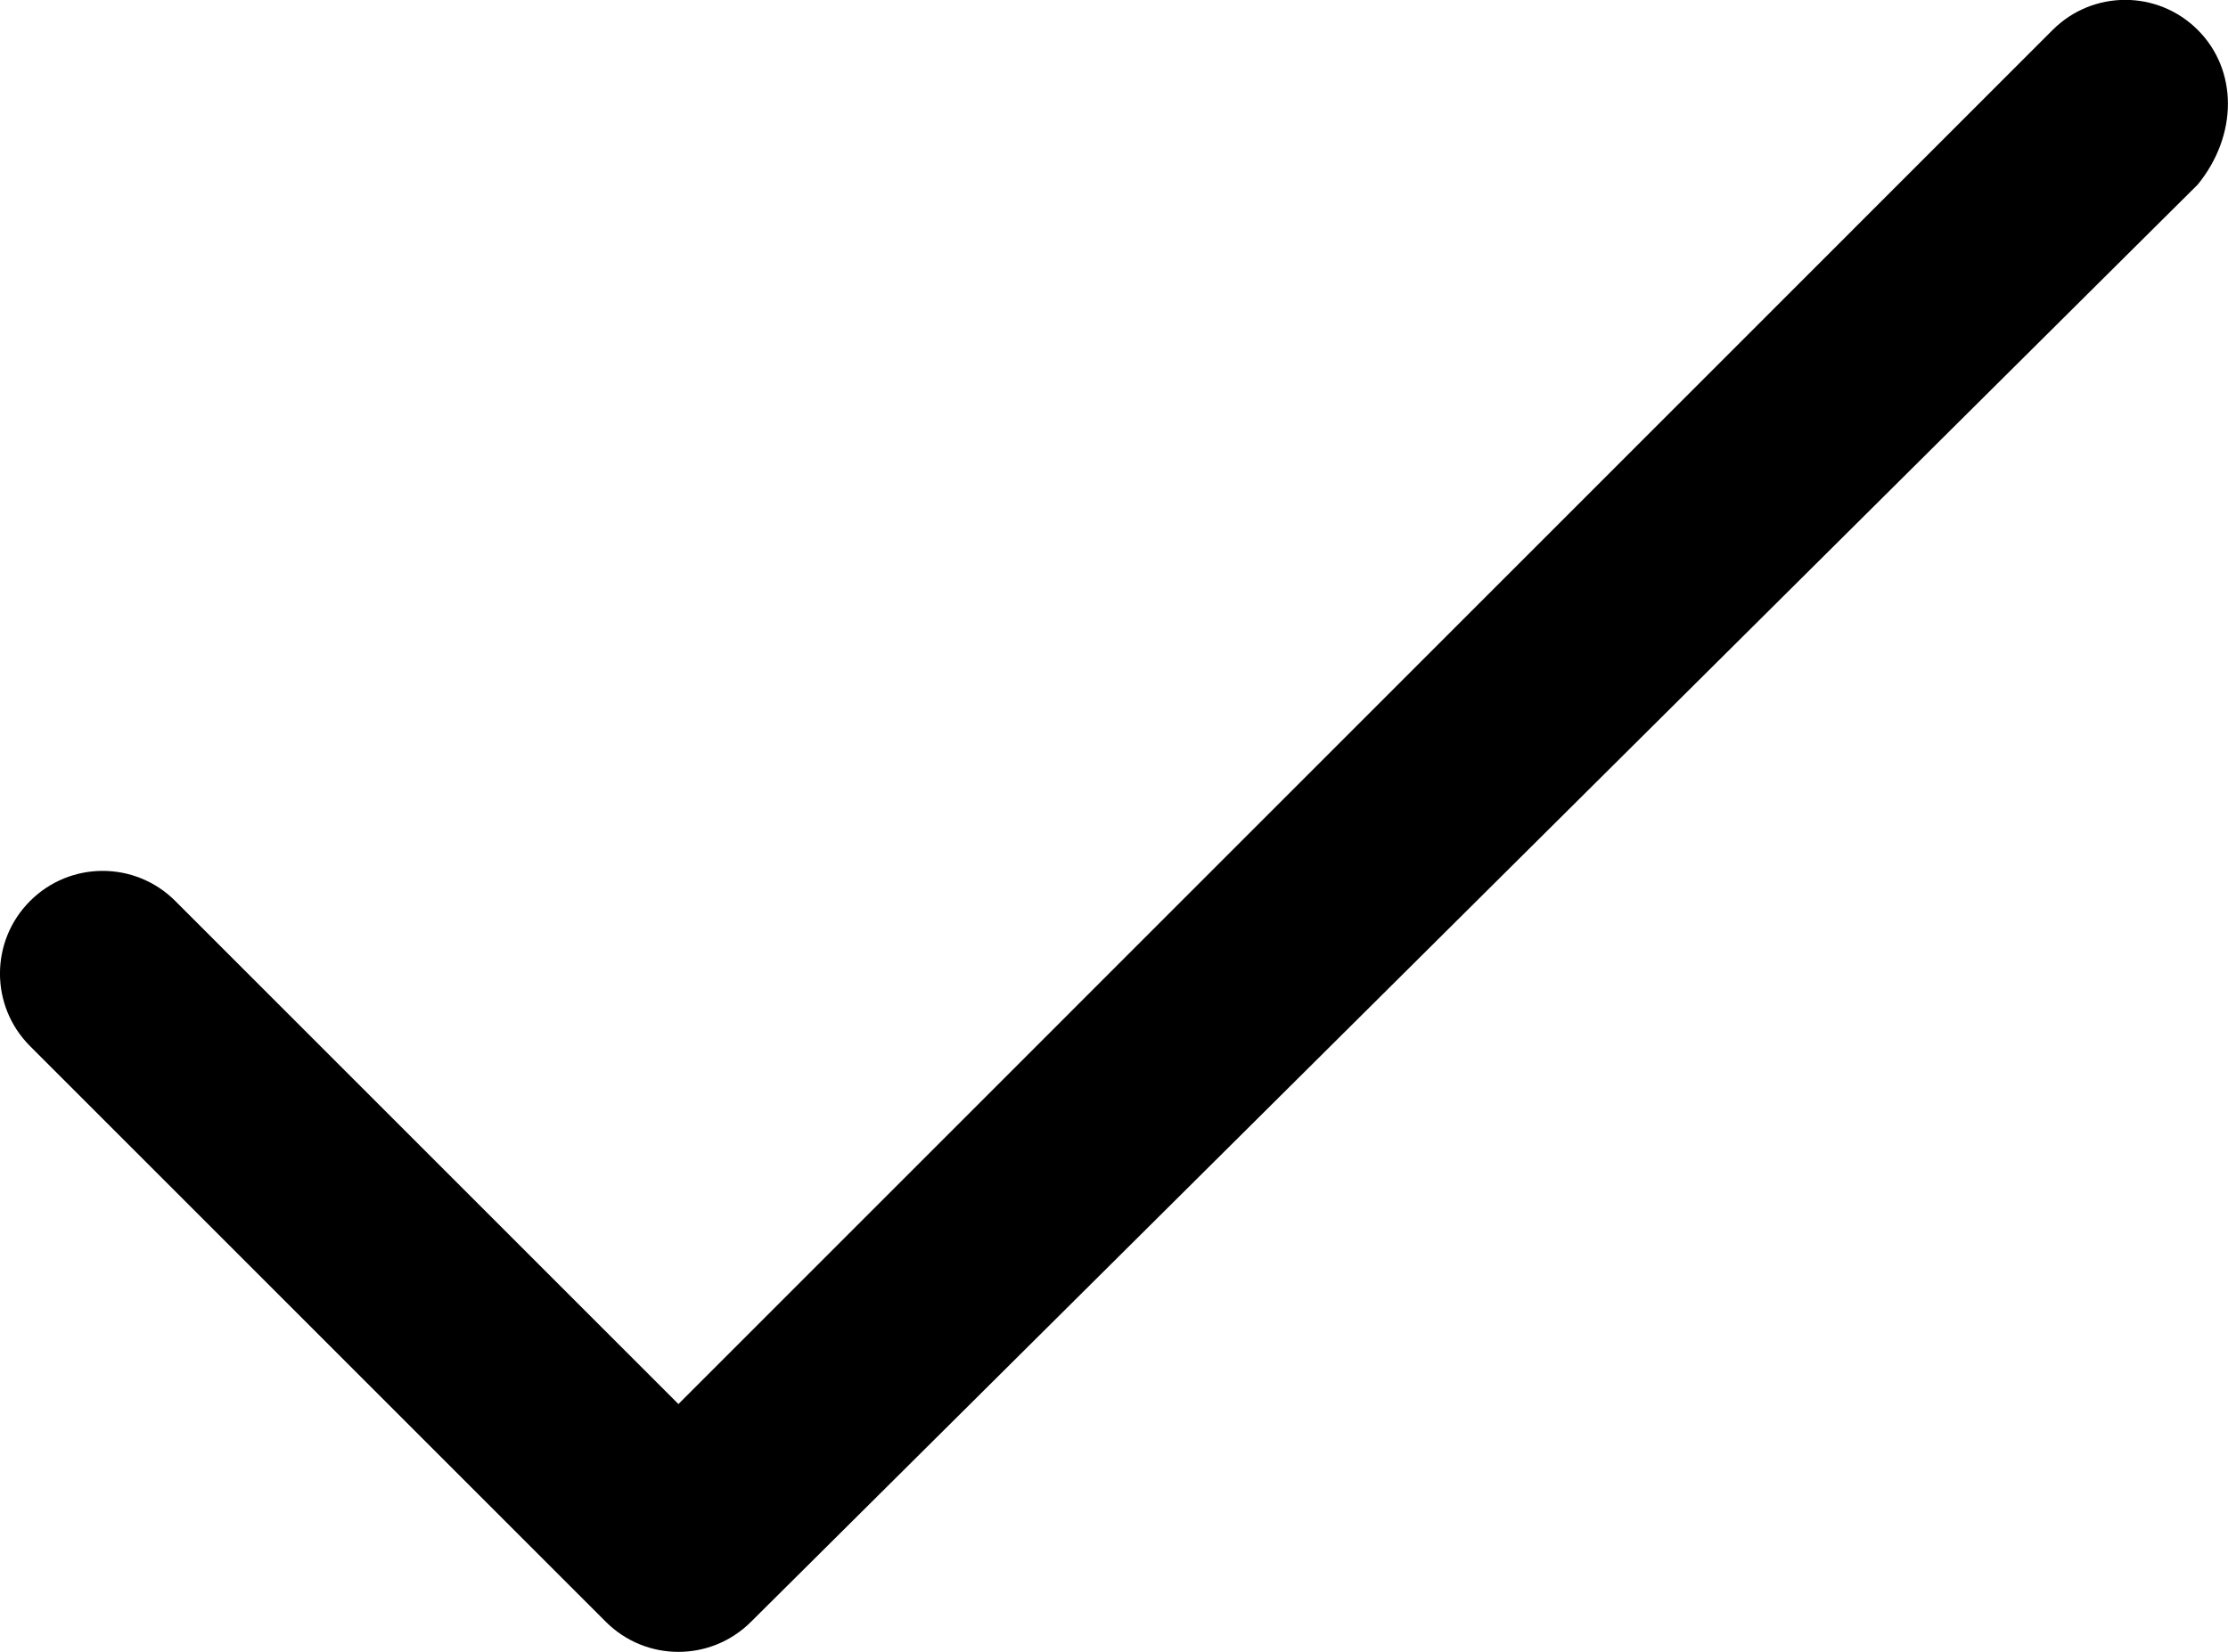
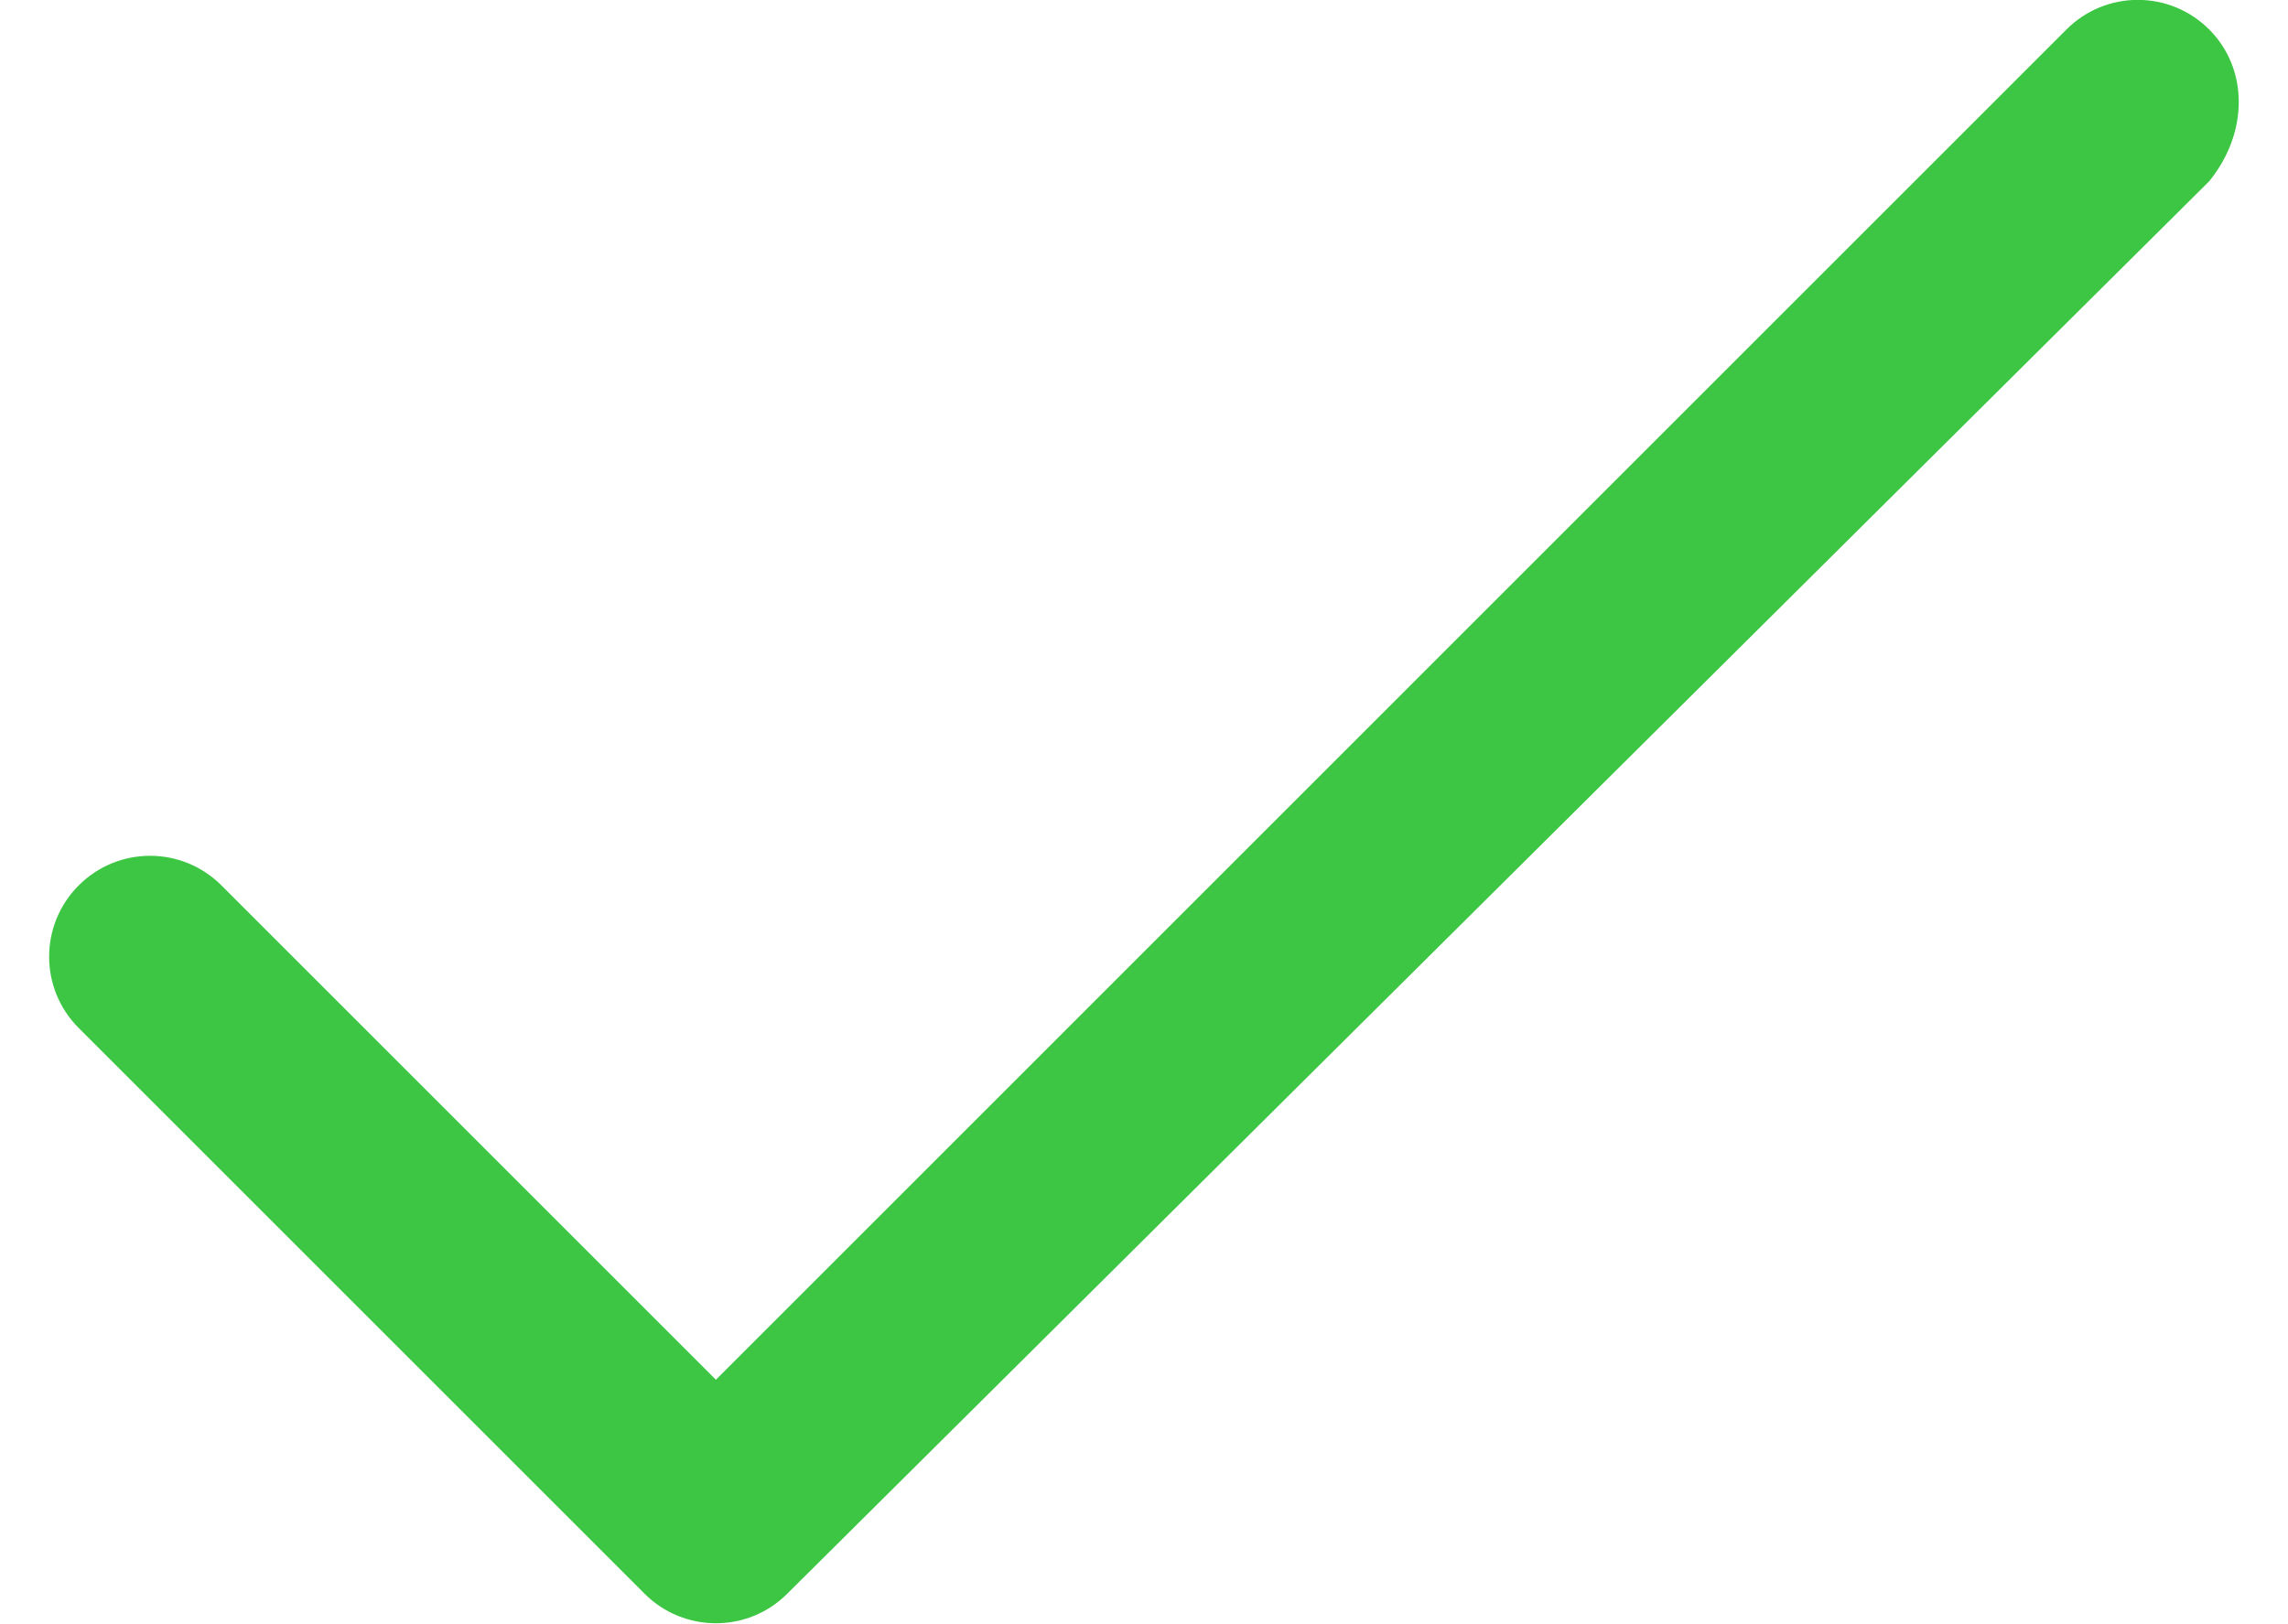
- <svg xmlns="http://www.w3.org/2000/svg" version="1.0" id="Layer_1" x="0px" y="0px" width="21.698px" height="16.09px" viewBox="-82.357 4.875 21.698 16.09" enable-background="new -82.357 4.875 21.698 16.09" xml:space="preserve">
-   <path d="M-60.953,5.167c-0.391-0.391-1.023-0.391-1.414,0L-75.75,18.551l-4.9-4.9c-0.391-0.391-1.023-0.391-1.414,0 s-0.391,1.023,0,1.414l5.607,5.607c0.195,0.195,0.451,0.293,0.707,0.293s0.512-0.098,0.707-0.293l14.09-14.0 C-60.562,6.191-60.562,5.558-60.953,5.167z" />
+ <svg xmlns="http://www.w3.org/2000/svg" version="1.0" id="Layer_1" x="0px" y="0px" width="31px" height="22px" viewBox="-82.357 4.875 21.698 16.09" enable-background="new -82.357 4.875 21.698 16.09" xml:space="preserve">
+   <path fill="#3dc644" d="M-60.953,5.167c-0.391-0.391-1.023-0.391-1.414,0L-75.75,18.551l-4.9-4.9c-0.391-0.391-1.023-0.391-1.414,0 s-0.391,1.023,0,1.414l5.607,5.607c0.195,0.195,0.451,0.293,0.707,0.293s0.512-0.098,0.707-0.293l14.09-14.0 C-60.562,6.191-60.562,5.558-60.953,5.167z" />
</svg>
